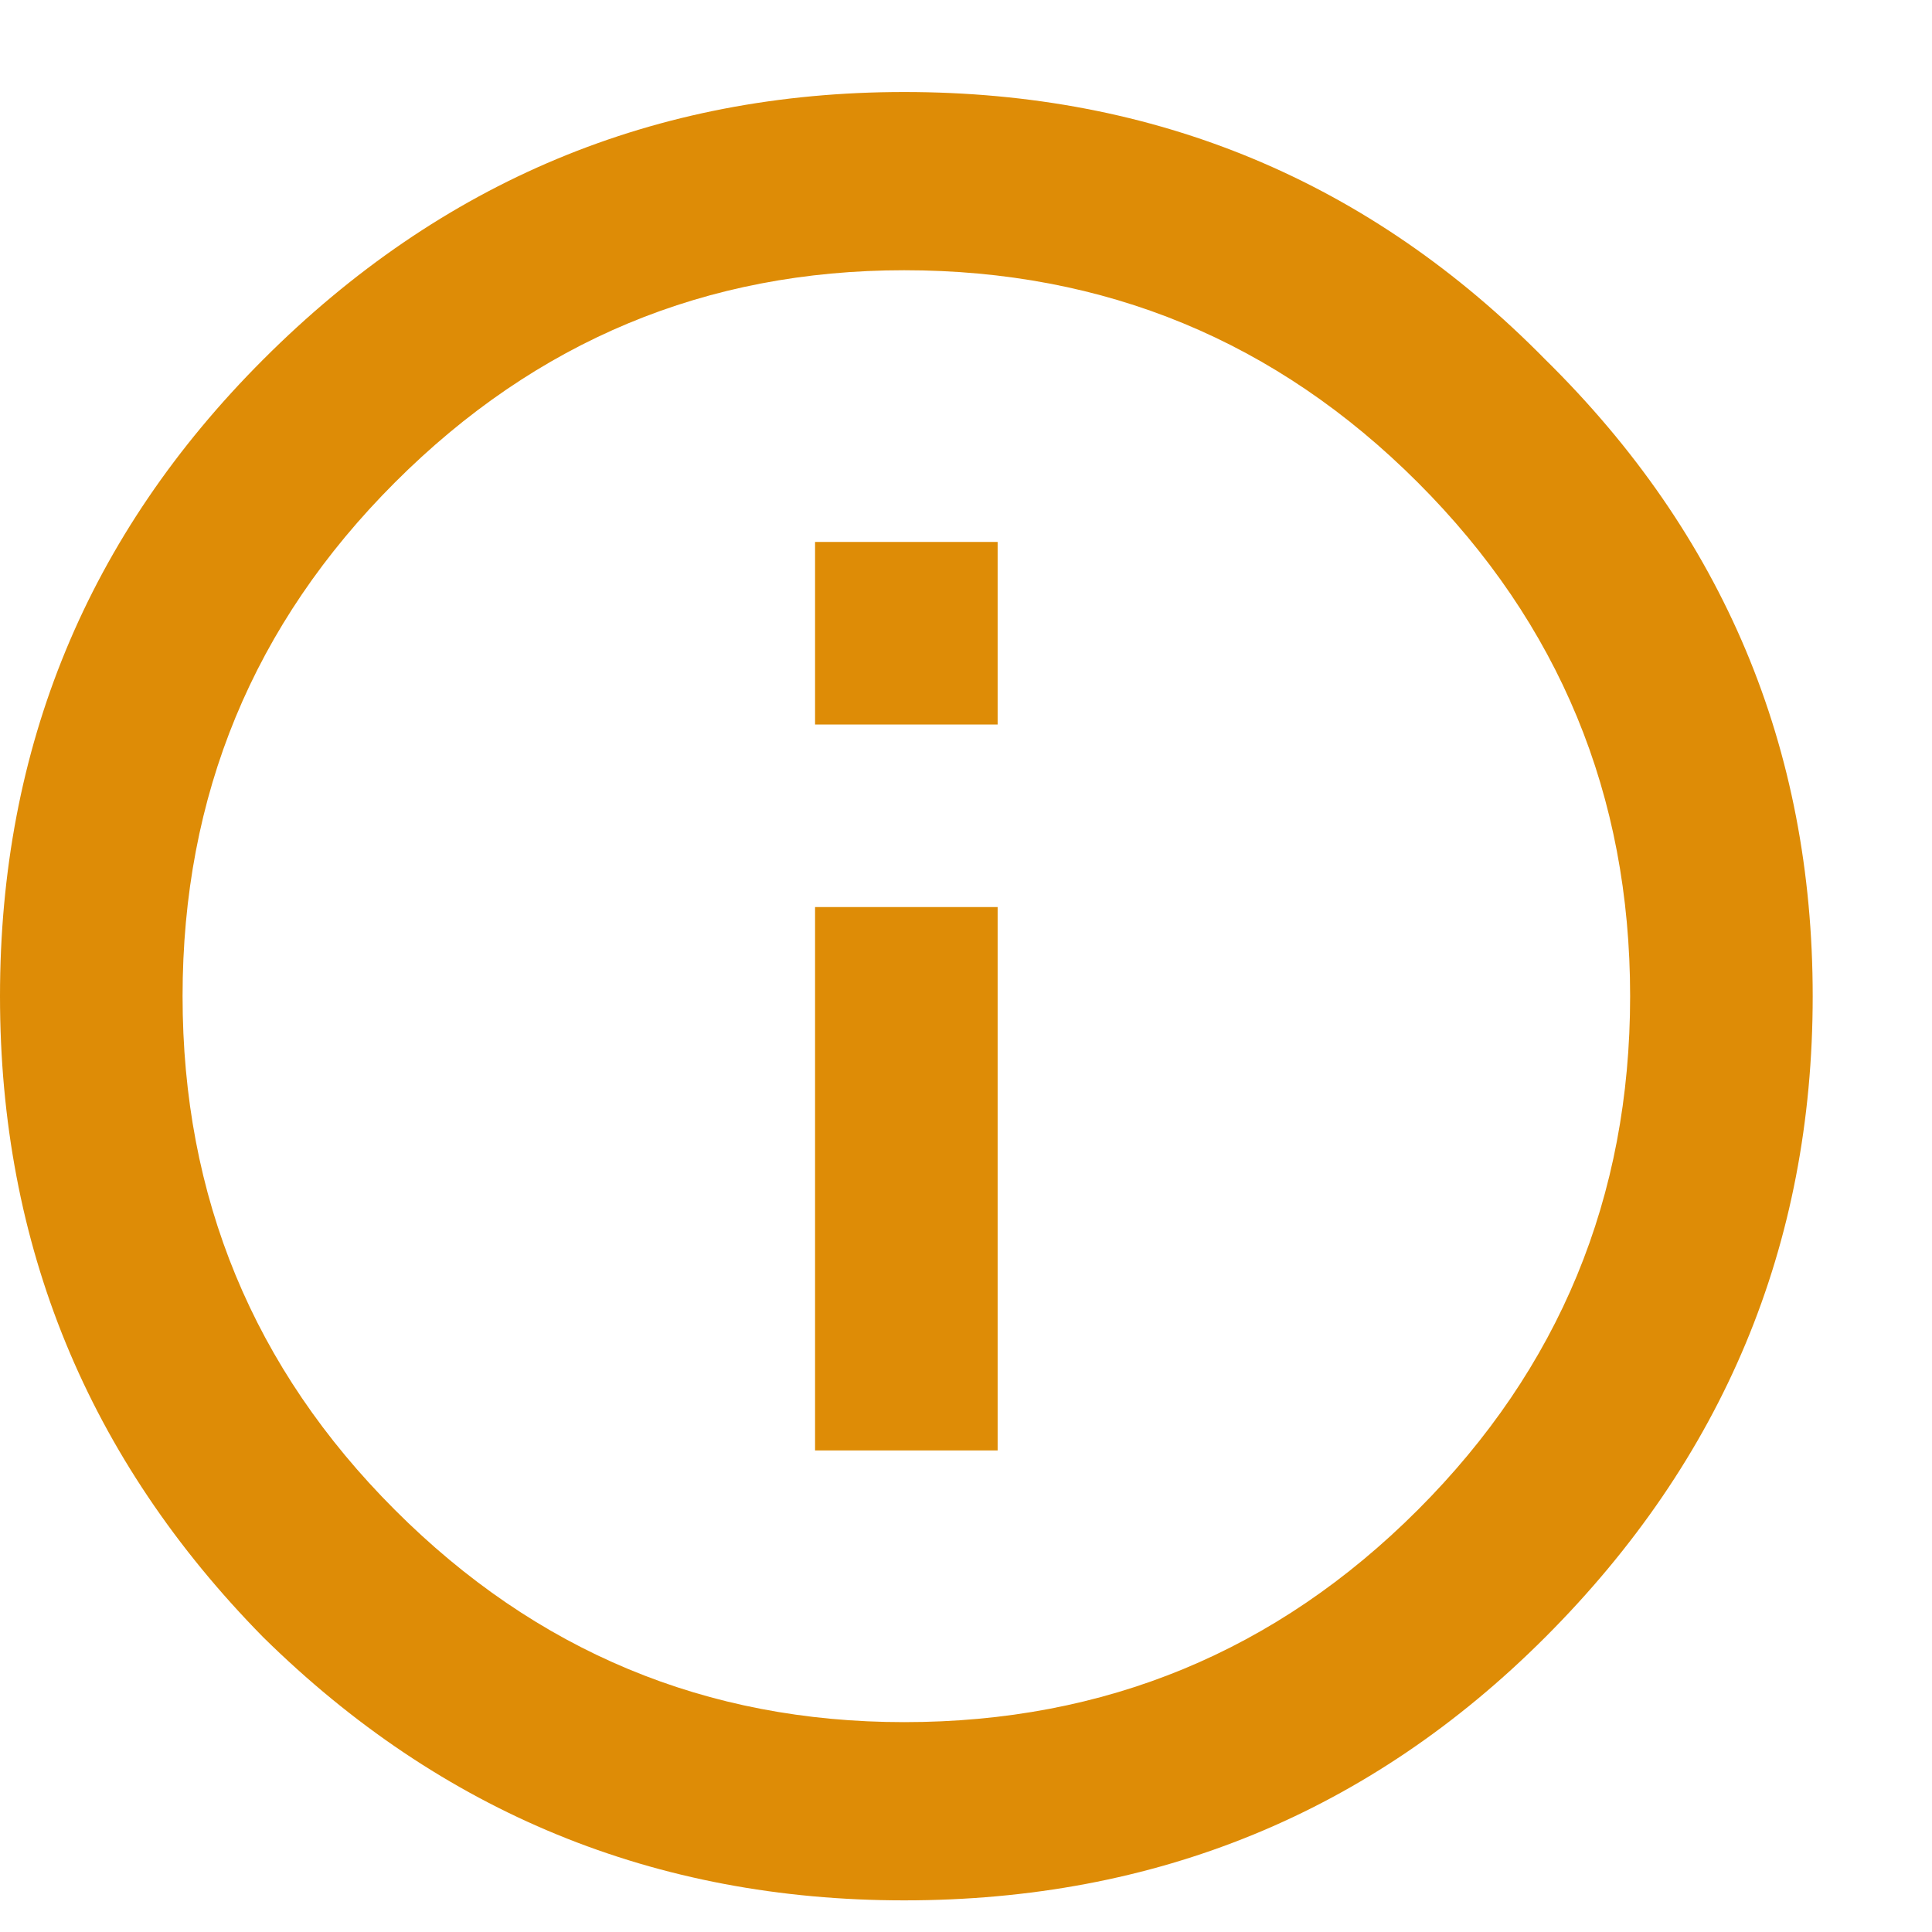
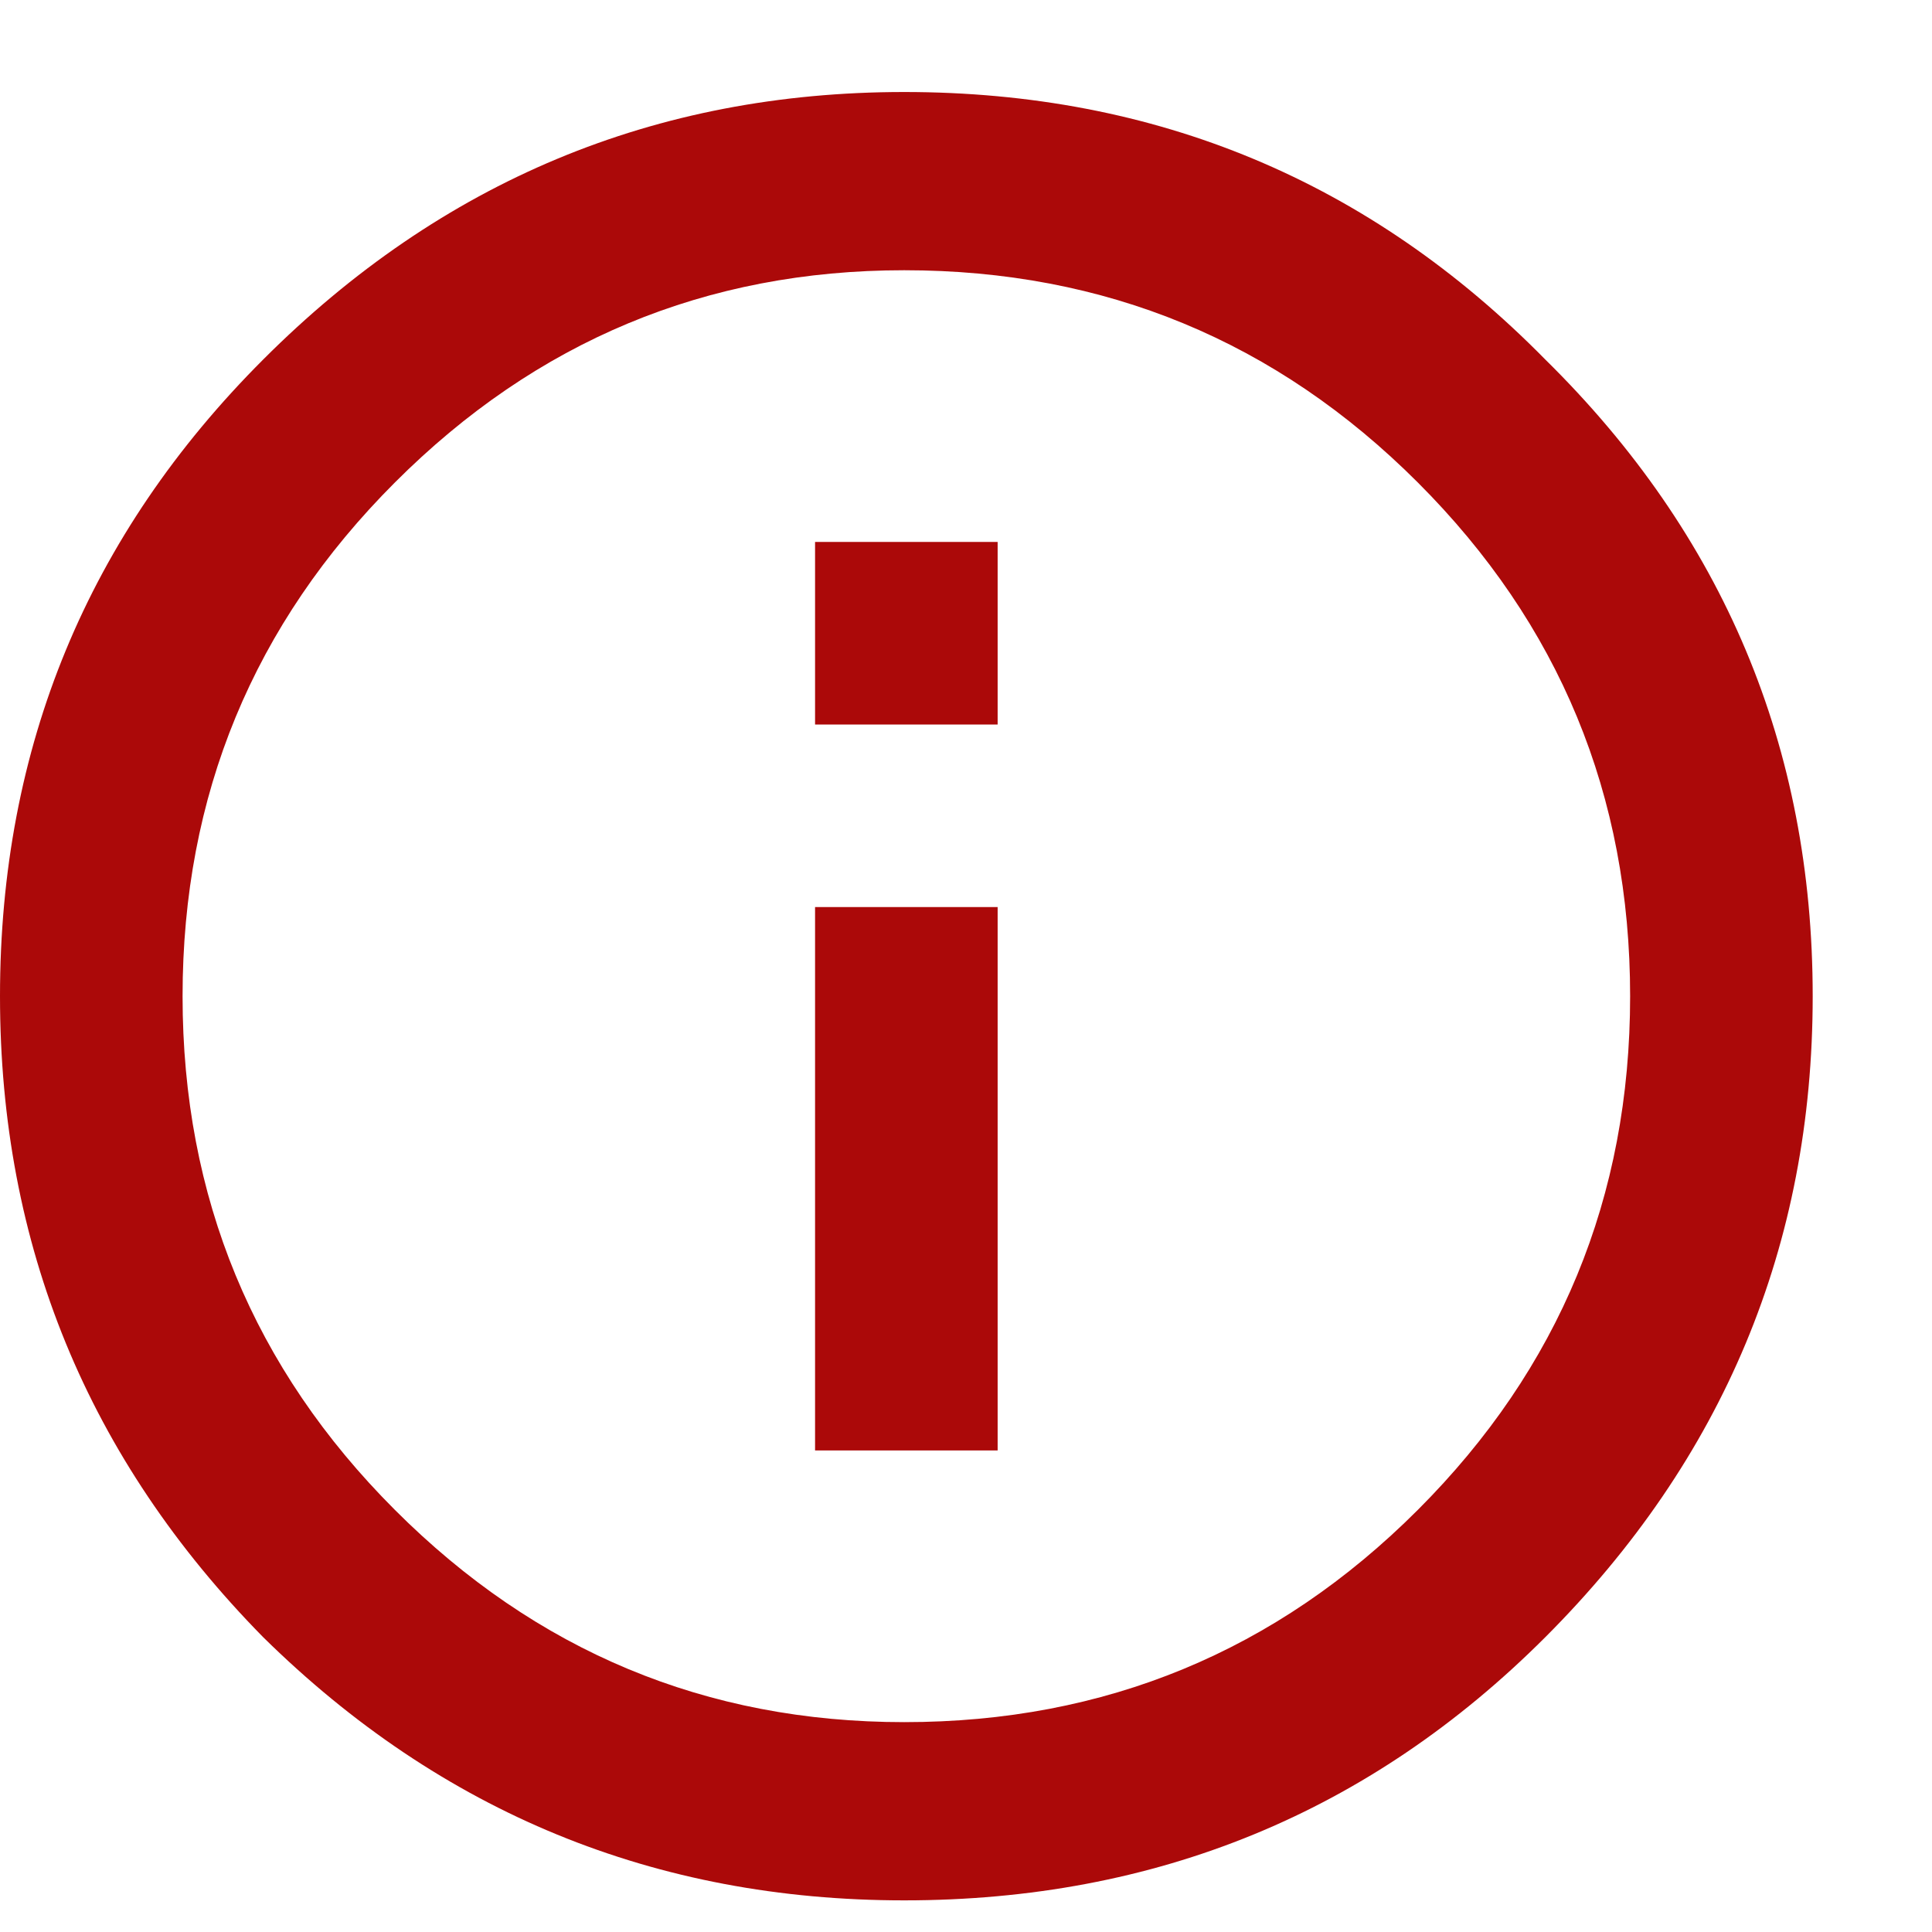
<svg xmlns="http://www.w3.org/2000/svg" width="16" height="16" viewBox="0 0 16 16" fill="none">
-   <path d="M6.75 12.012V7.512H8.262V12.012H6.75ZM2.18 2.977C3.656 1.5 5.426 0.762 7.488 0.762C9.574 0.762 11.344 1.5 12.797 2.977C14.273 4.43 15.012 6.188 15.012 8.25C15.012 10.312 14.273 12.082 12.797 13.559C11.344 15.012 9.574 15.738 7.488 15.738C5.426 15.738 3.656 15.012 2.18 13.559C0.727 12.082 0 10.312 0 8.25C0 6.188 0.727 4.43 2.18 2.977ZM3.27 12.504C4.441 13.676 5.848 14.262 7.488 14.262C9.152 14.262 10.57 13.676 11.742 12.504C12.914 11.332 13.5 9.914 13.5 8.25C13.5 6.586 12.914 5.168 11.742 3.996C10.57 2.824 9.152 2.238 7.488 2.238C5.848 2.238 4.441 2.824 3.27 3.996C2.098 5.168 1.512 6.586 1.512 8.25C1.512 9.914 2.098 11.332 3.27 12.504ZM6.75 6V4.488H8.262V6H6.75Z" fill="#de8c06" />
+   <path d="M6.75 12.012V7.512H8.262V12.012H6.75ZM2.18 2.977C3.656 1.5 5.426 0.762 7.488 0.762C9.574 0.762 11.344 1.5 12.797 2.977C14.273 4.43 15.012 6.188 15.012 8.25C15.012 10.312 14.273 12.082 12.797 13.559C11.344 15.012 9.574 15.738 7.488 15.738C5.426 15.738 3.656 15.012 2.18 13.559C0.727 12.082 0 10.312 0 8.25C0 6.188 0.727 4.43 2.18 2.977ZM3.27 12.504C4.441 13.676 5.848 14.262 7.488 14.262C9.152 14.262 10.57 13.676 11.742 12.504C12.914 11.332 13.5 9.914 13.5 8.25C13.5 6.586 12.914 5.168 11.742 3.996C10.57 2.824 9.152 2.238 7.488 2.238C5.848 2.238 4.441 2.824 3.27 3.996C2.098 5.168 1.512 6.586 1.512 8.25C1.512 9.914 2.098 11.332 3.27 12.504ZM6.75 6V4.488H8.262V6H6.75Z" fill="#ab0909" />
</svg>
